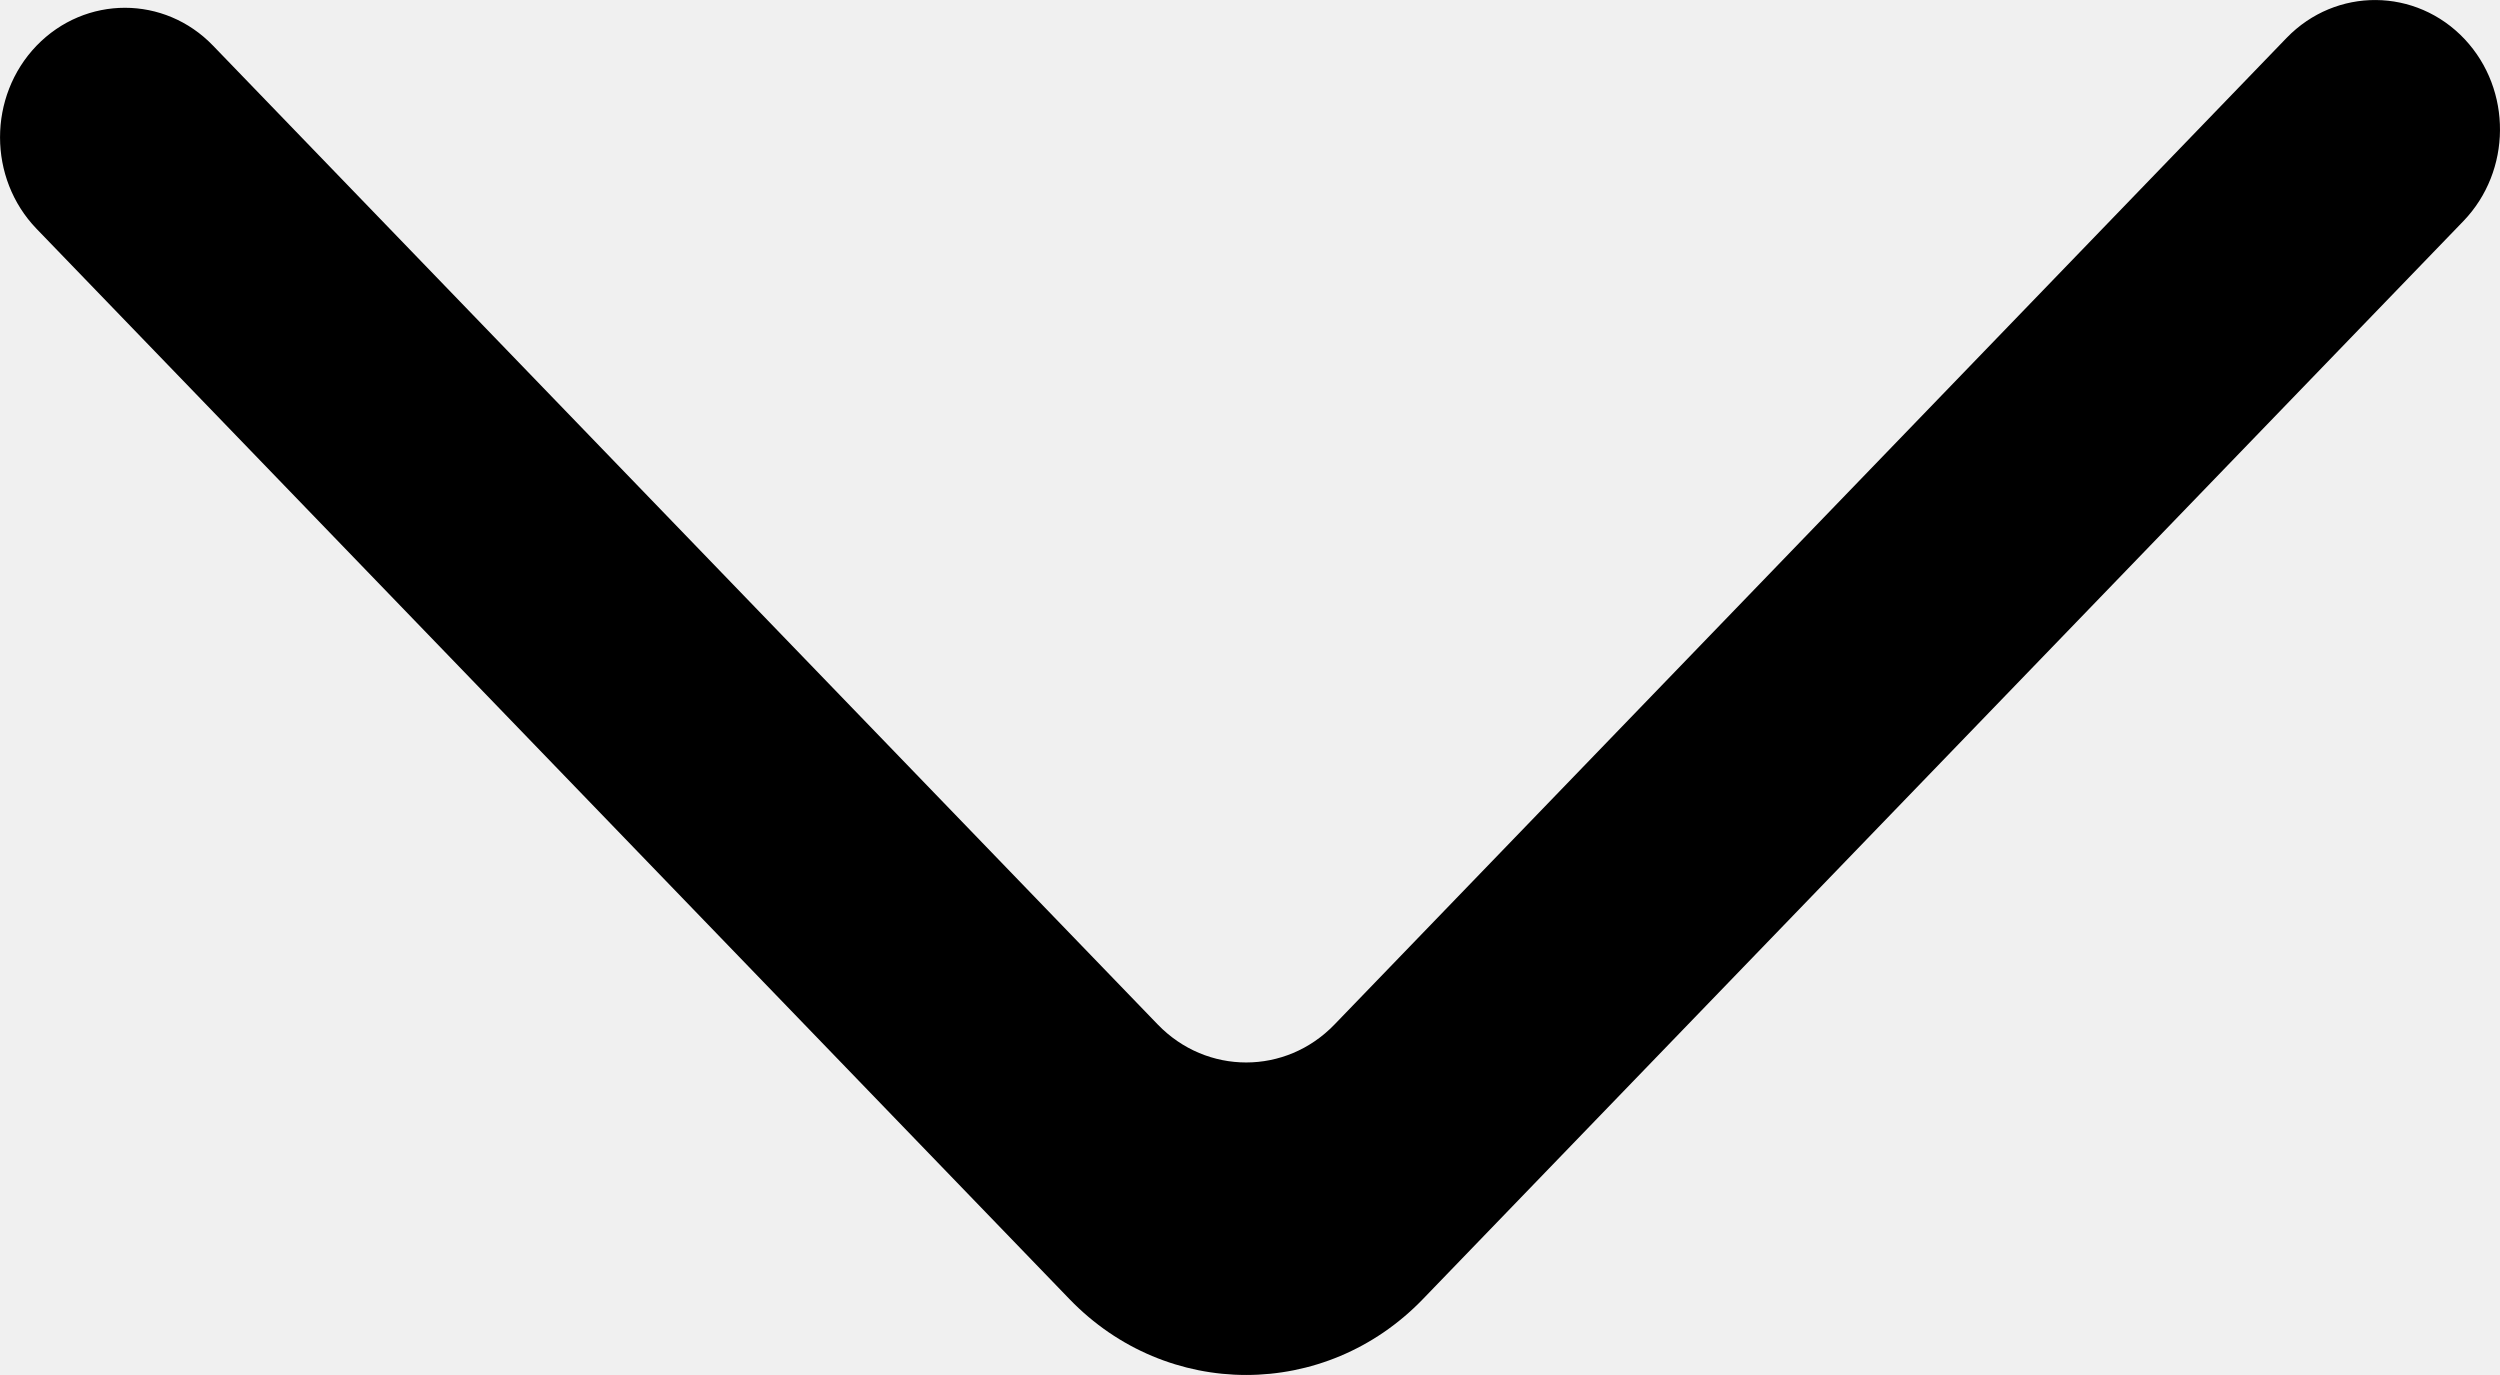
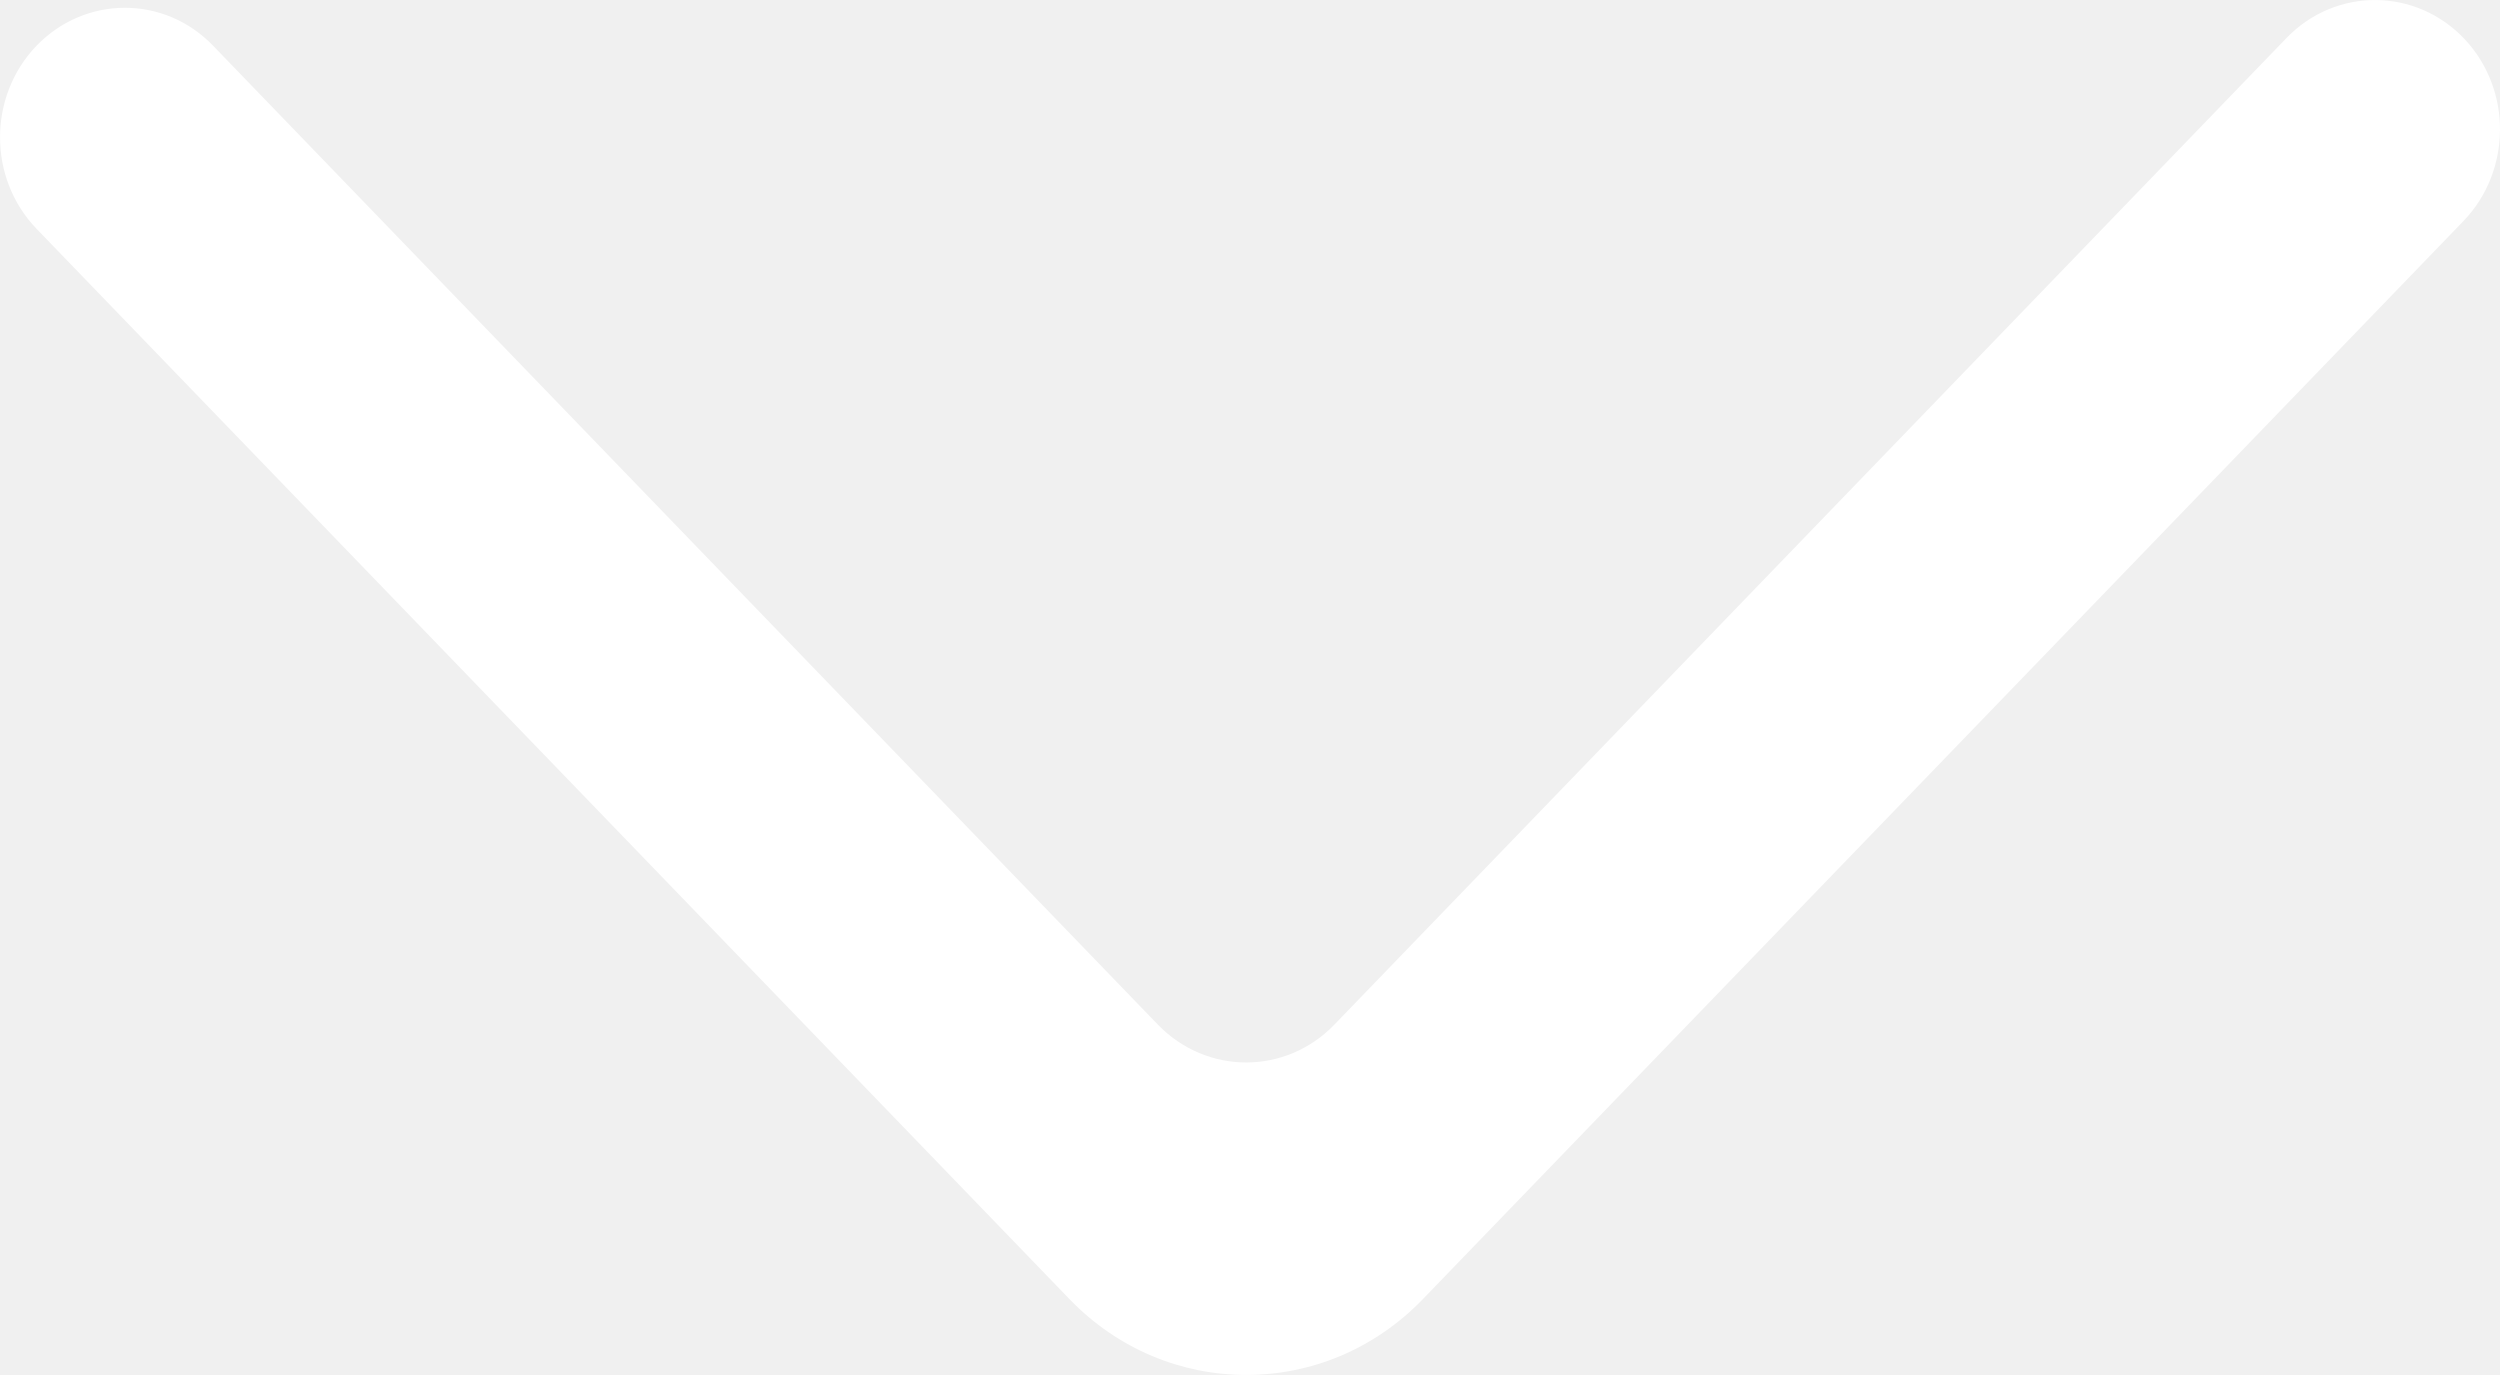
<svg xmlns="http://www.w3.org/2000/svg" width="20px" height="11px" viewBox="0 0 20 11" version="1.1">
  <defs />
  <g id="Page-1" stroke="none" stroke-width="1" fill="none" fill-rule="evenodd">
-     <g id="Dribbble-Light-Preview" transform="translate(-220, -6684)" fill="#000000">
+     <g id="Dribbble-Light-Preview" transform="translate(-220, -6684)" fill="#FFFFFF">
      <g id="icons" transform="translate(56, 160)">
        <path d="M164.292,6524.366 L164.292,6524.366 C163.903,6524.771 163.903,6525.426 164.292,6525.83 L172.556,6534.393 C173.336,6535.202 174.603,6535.202 175.383,6534.393 L183.708,6525.768 C184.093,6525.367 184.098,6524.72 183.718,6524.314 C183.329,6523.9 182.688,6523.895 182.293,6524.303 L174.676,6532.196 C174.286,6532.601 173.653,6532.601 173.262,6532.196 L165.705,6524.366 C165.316,6523.961 164.683,6523.961 164.292,6524.366" id="arrow_down-[#338]" />
      </g>
    </g>
  </g>
</svg>
